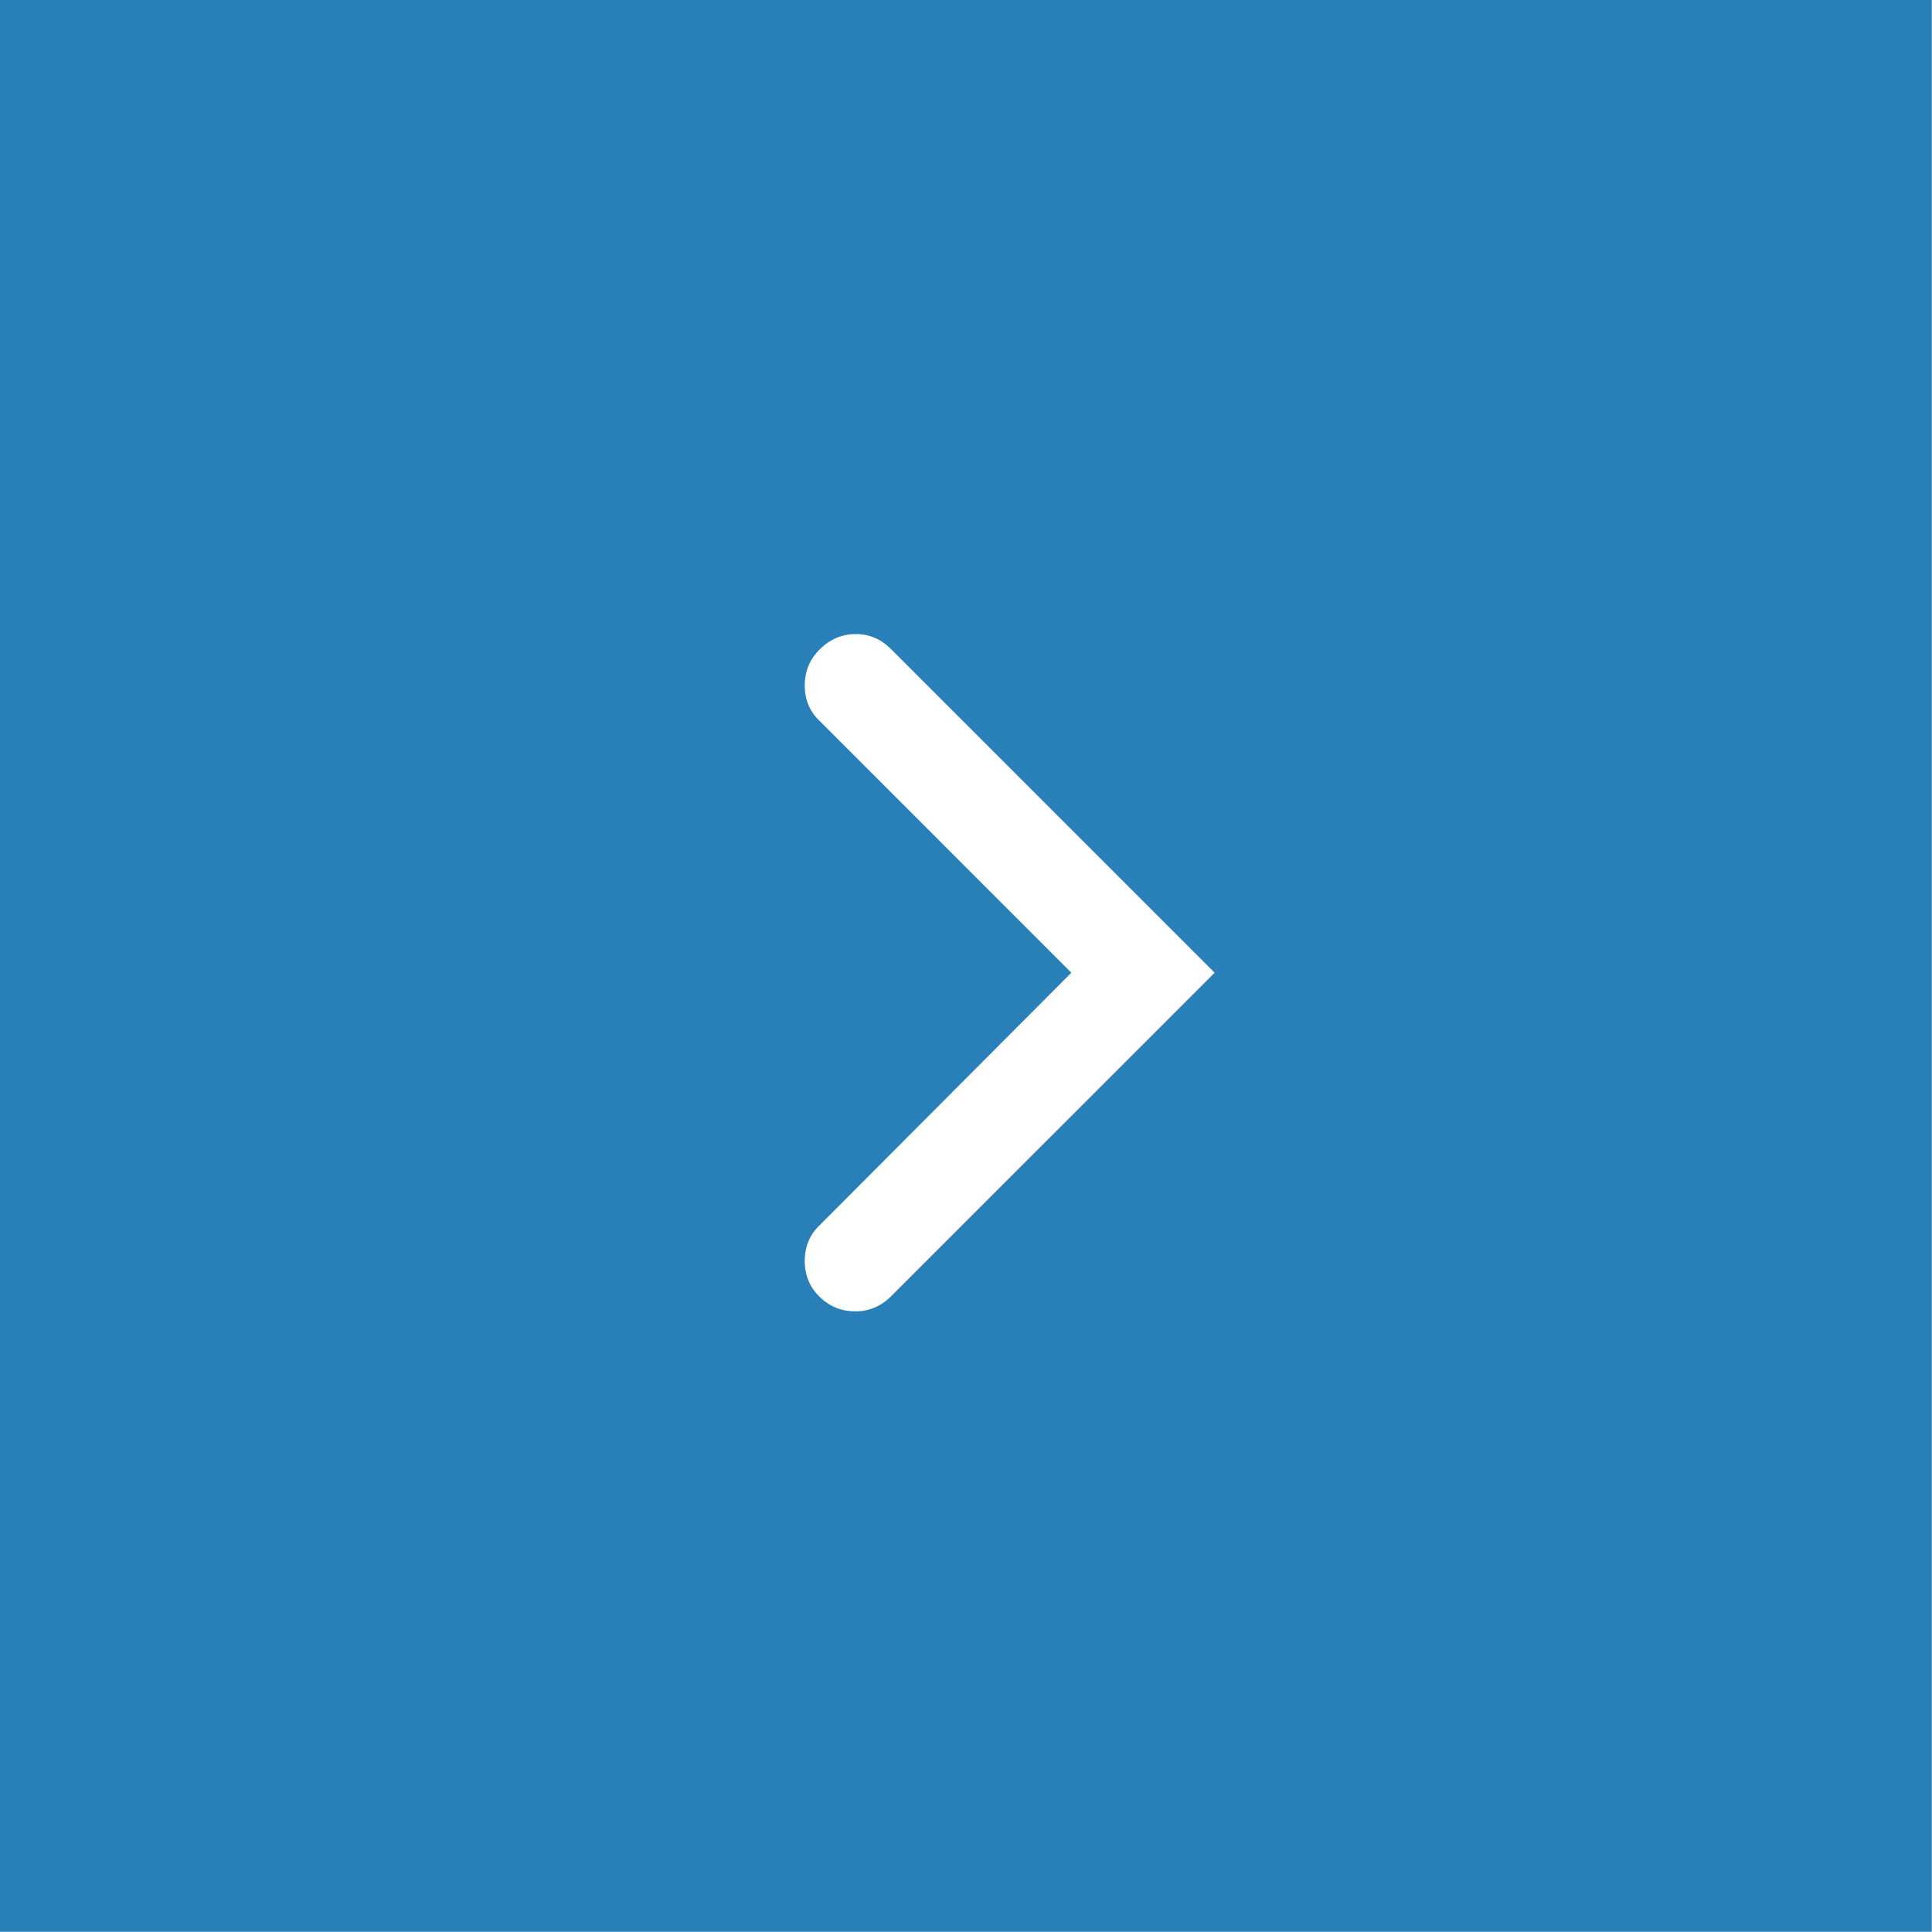
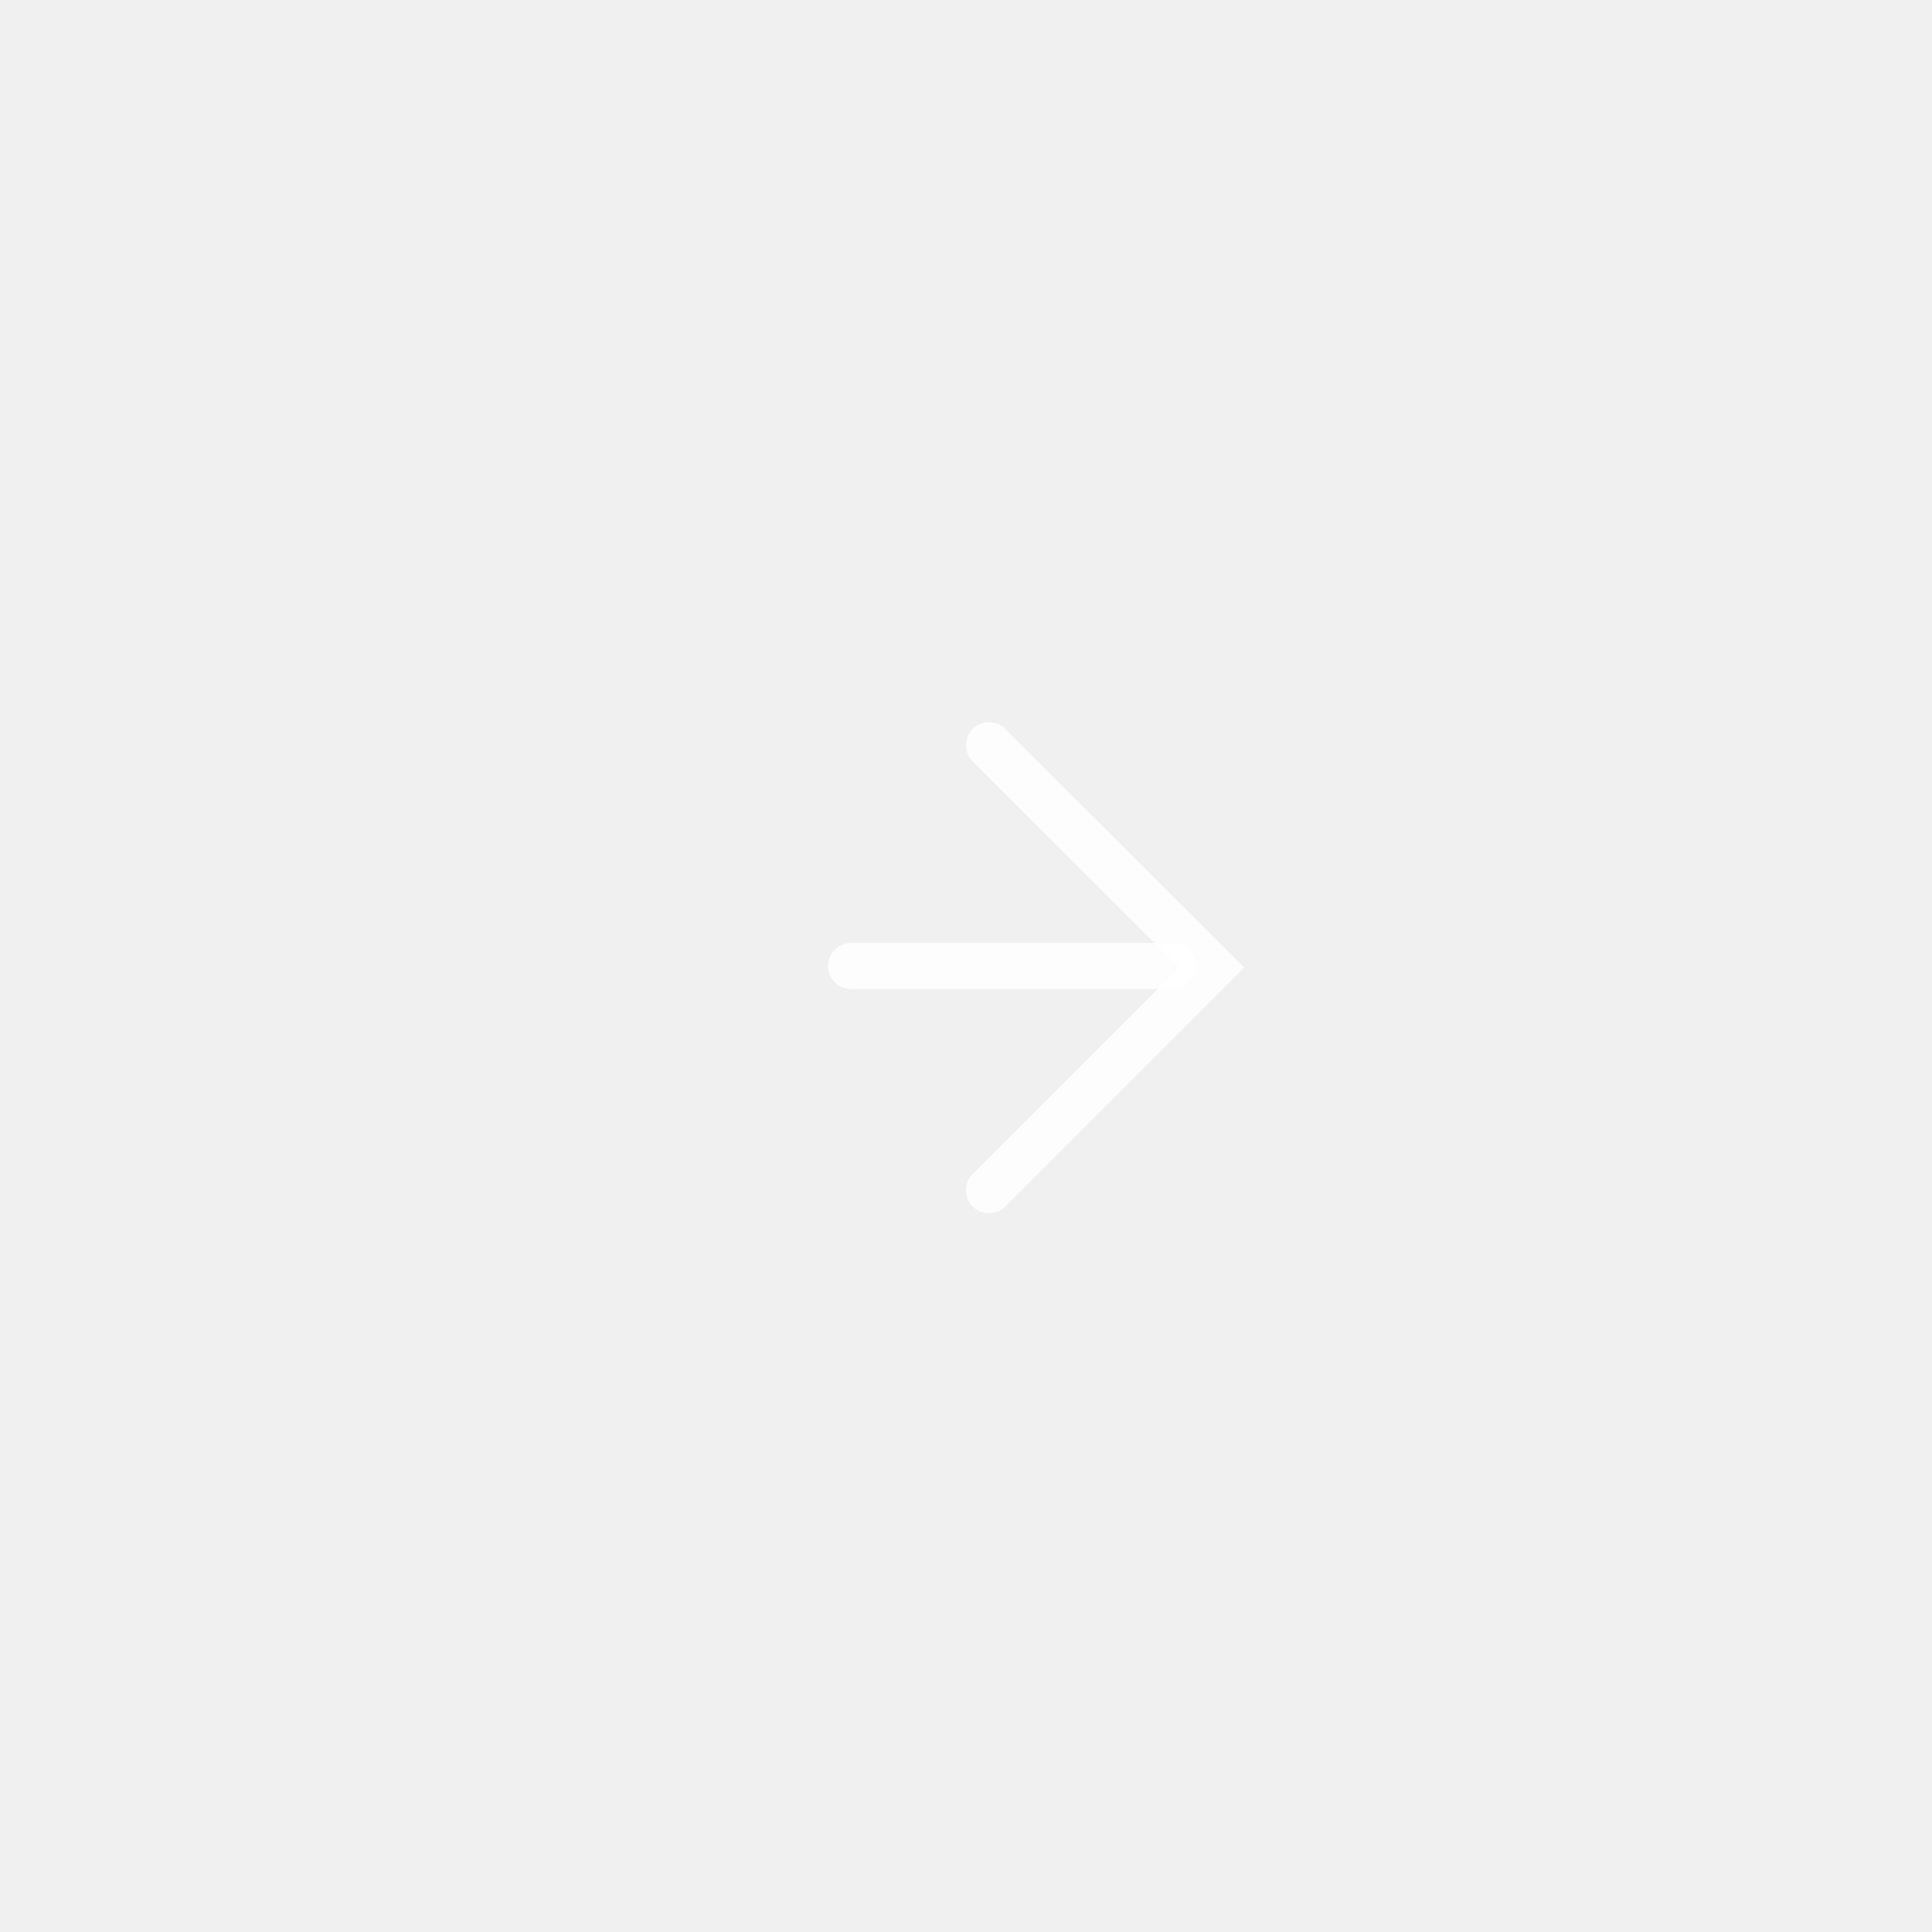
- <svg xmlns="http://www.w3.org/2000/svg" version="1.1" id="Layer_1" x="0px" y="0px" width="84px" height="84px" viewBox="0 0 84 84" enable-background="new 0 0 84 84" xml:space="preserve">
-   <g>
-     <rect fill="#2980B9" width="83.989" height="83.989" />
-     <g>
-       <path fill="#FFFFFF" d="M38.733,56.368c-0.432,0.432-0.947,0.647-1.548,0.647c-0.6,0-1.116-0.21-1.548-0.629    c-0.432-0.421-0.648-0.943-0.648-1.566c0-0.624,0.217-1.141,0.648-1.549l10.944-10.979L35.638,31.348    c-0.432-0.408-0.648-0.924-0.648-1.548c0-0.624,0.223-1.152,0.666-1.584c0.444-0.432,0.961-0.648,1.548-0.648    c0.589,0,1.099,0.216,1.53,0.648L52.81,42.292L38.733,56.368z" />
-     </g>
-   </g>
+ <svg xmlns="http://www.w3.org/2000/svg" width="84" height="84" viewBox="0 0 84 84">
+   <polyline points="43 32.4 52.68 42.07 43 51.75" style="fill:none;stroke:#fff;stroke-linecap:round;stroke-miterlimit:10;stroke-width:2px;opacity:0.87" />
+   <line x1="37" y1="42" x2="51" y2="42" style="fill:none;stroke:#fff;stroke-linecap:round;stroke-miterlimit:10;stroke-width:2px;opacity:0.87" />
</svg>
